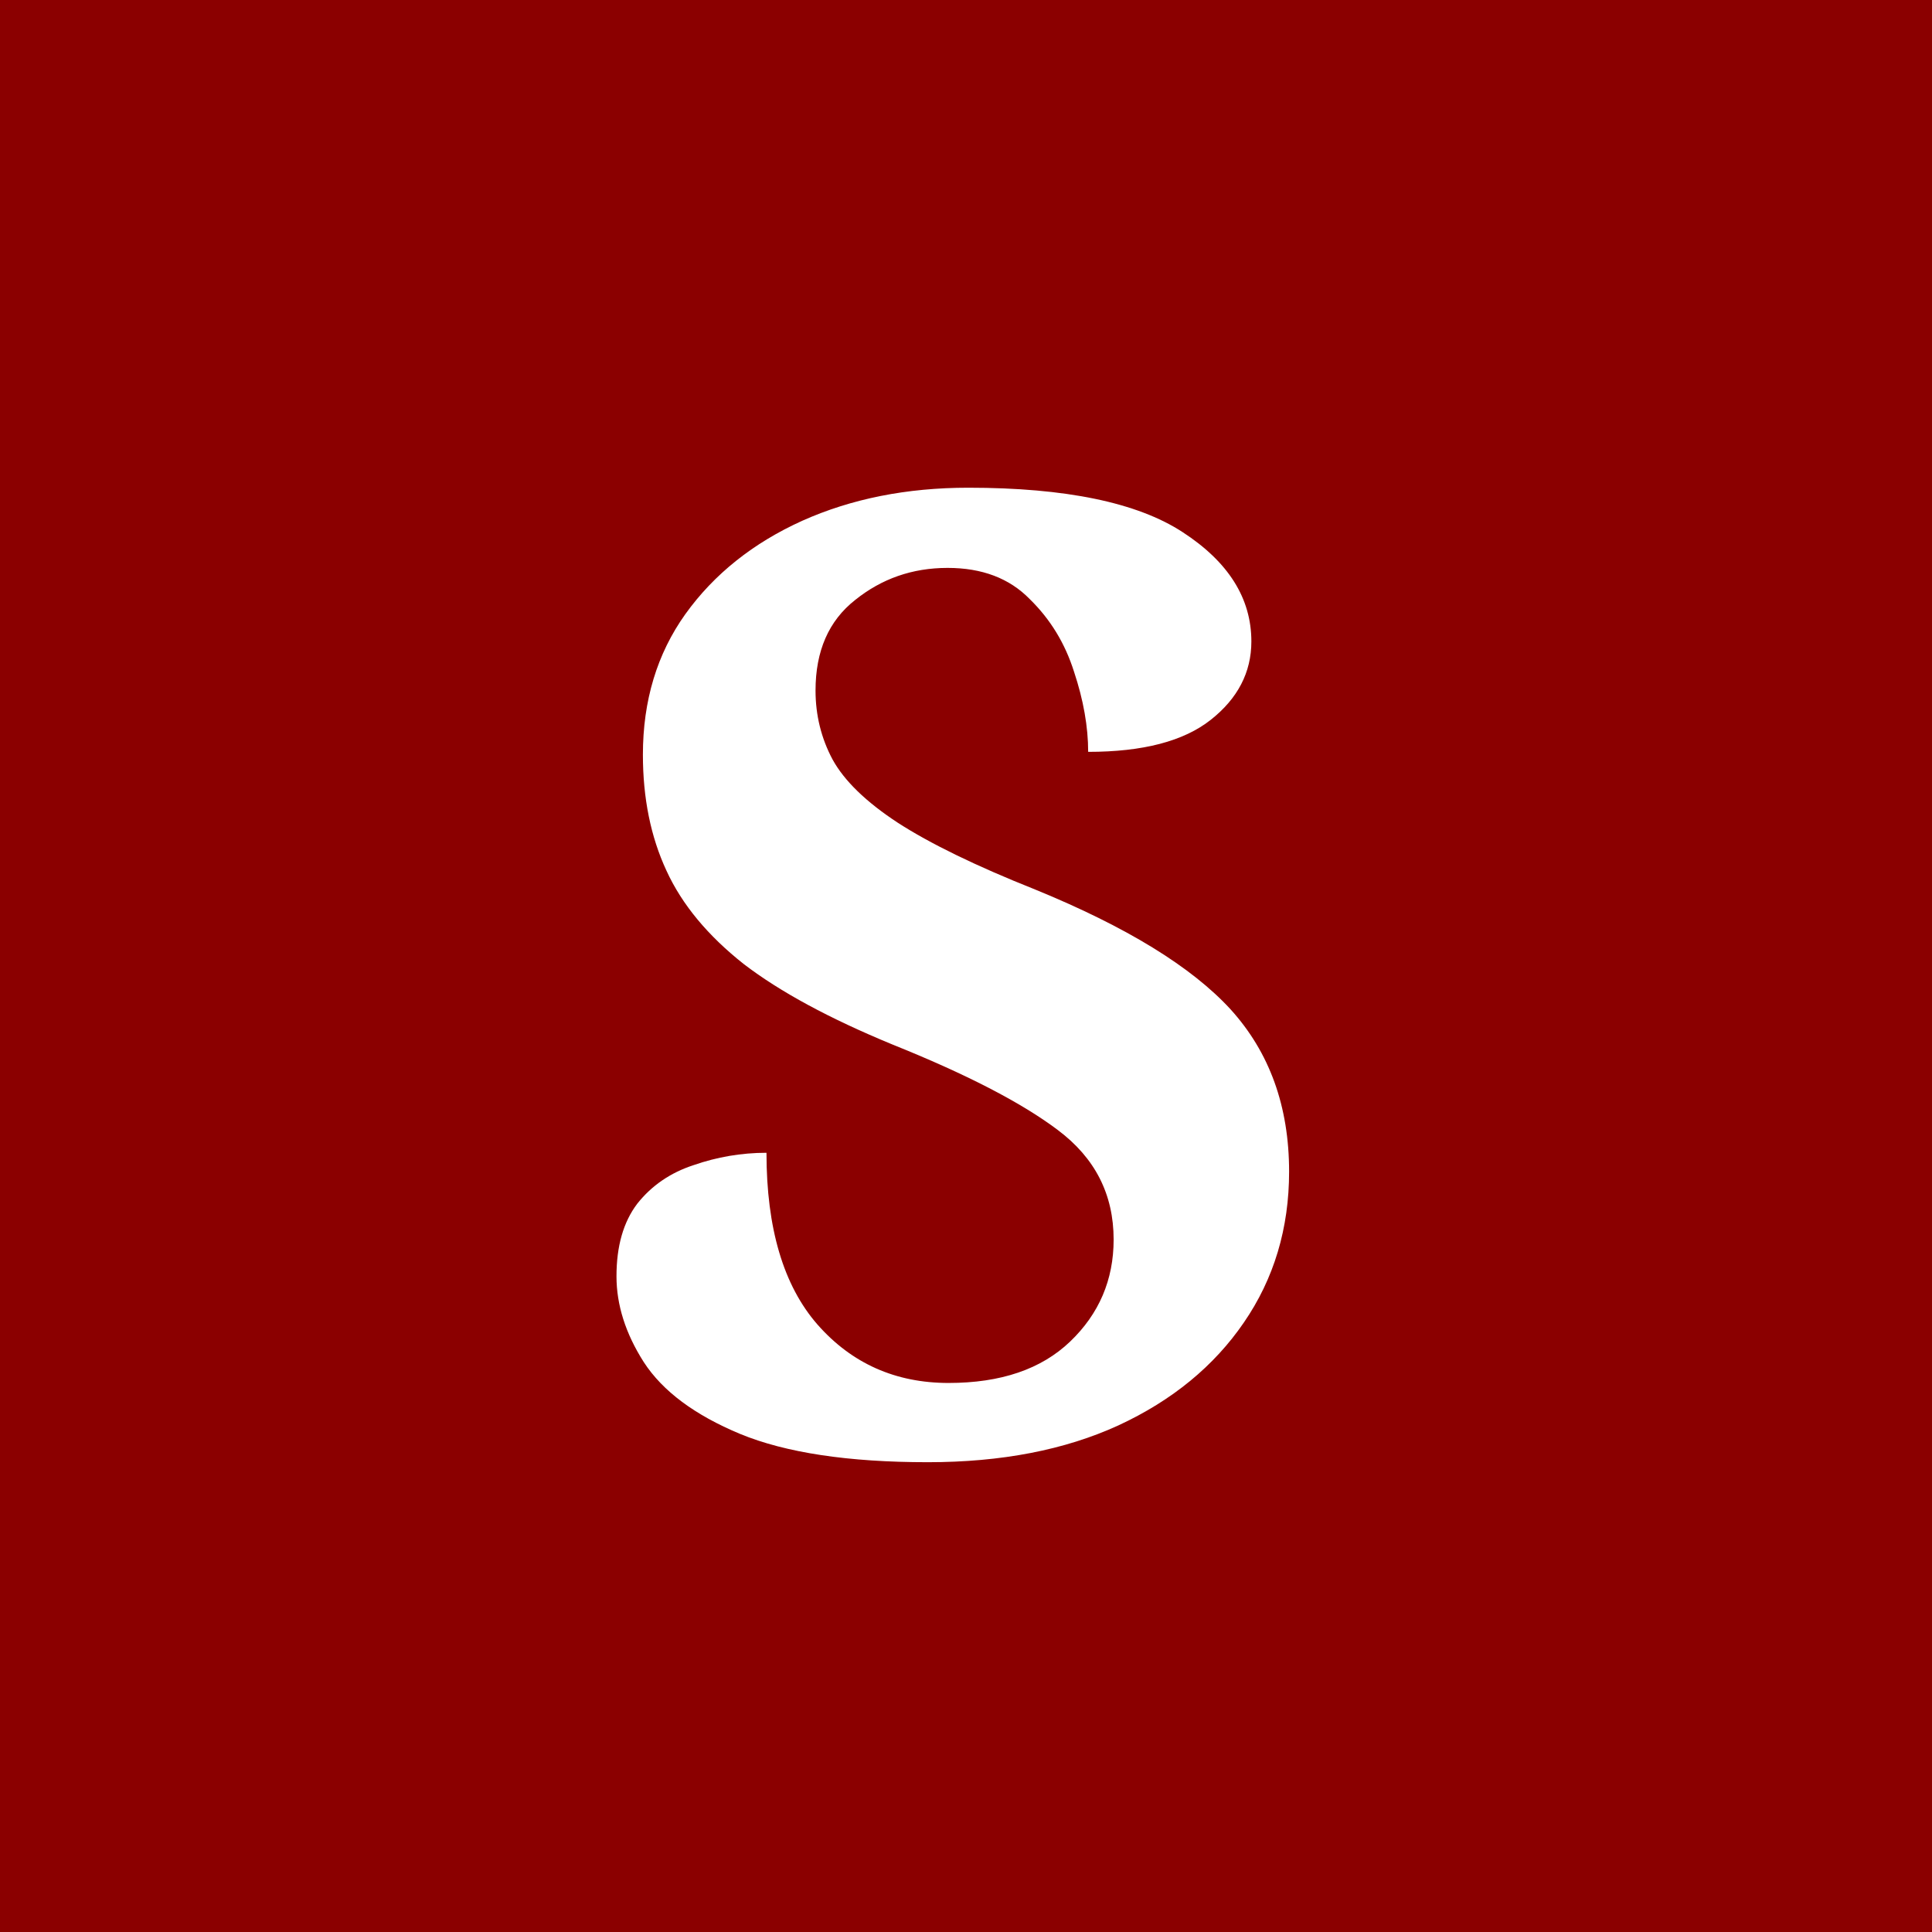
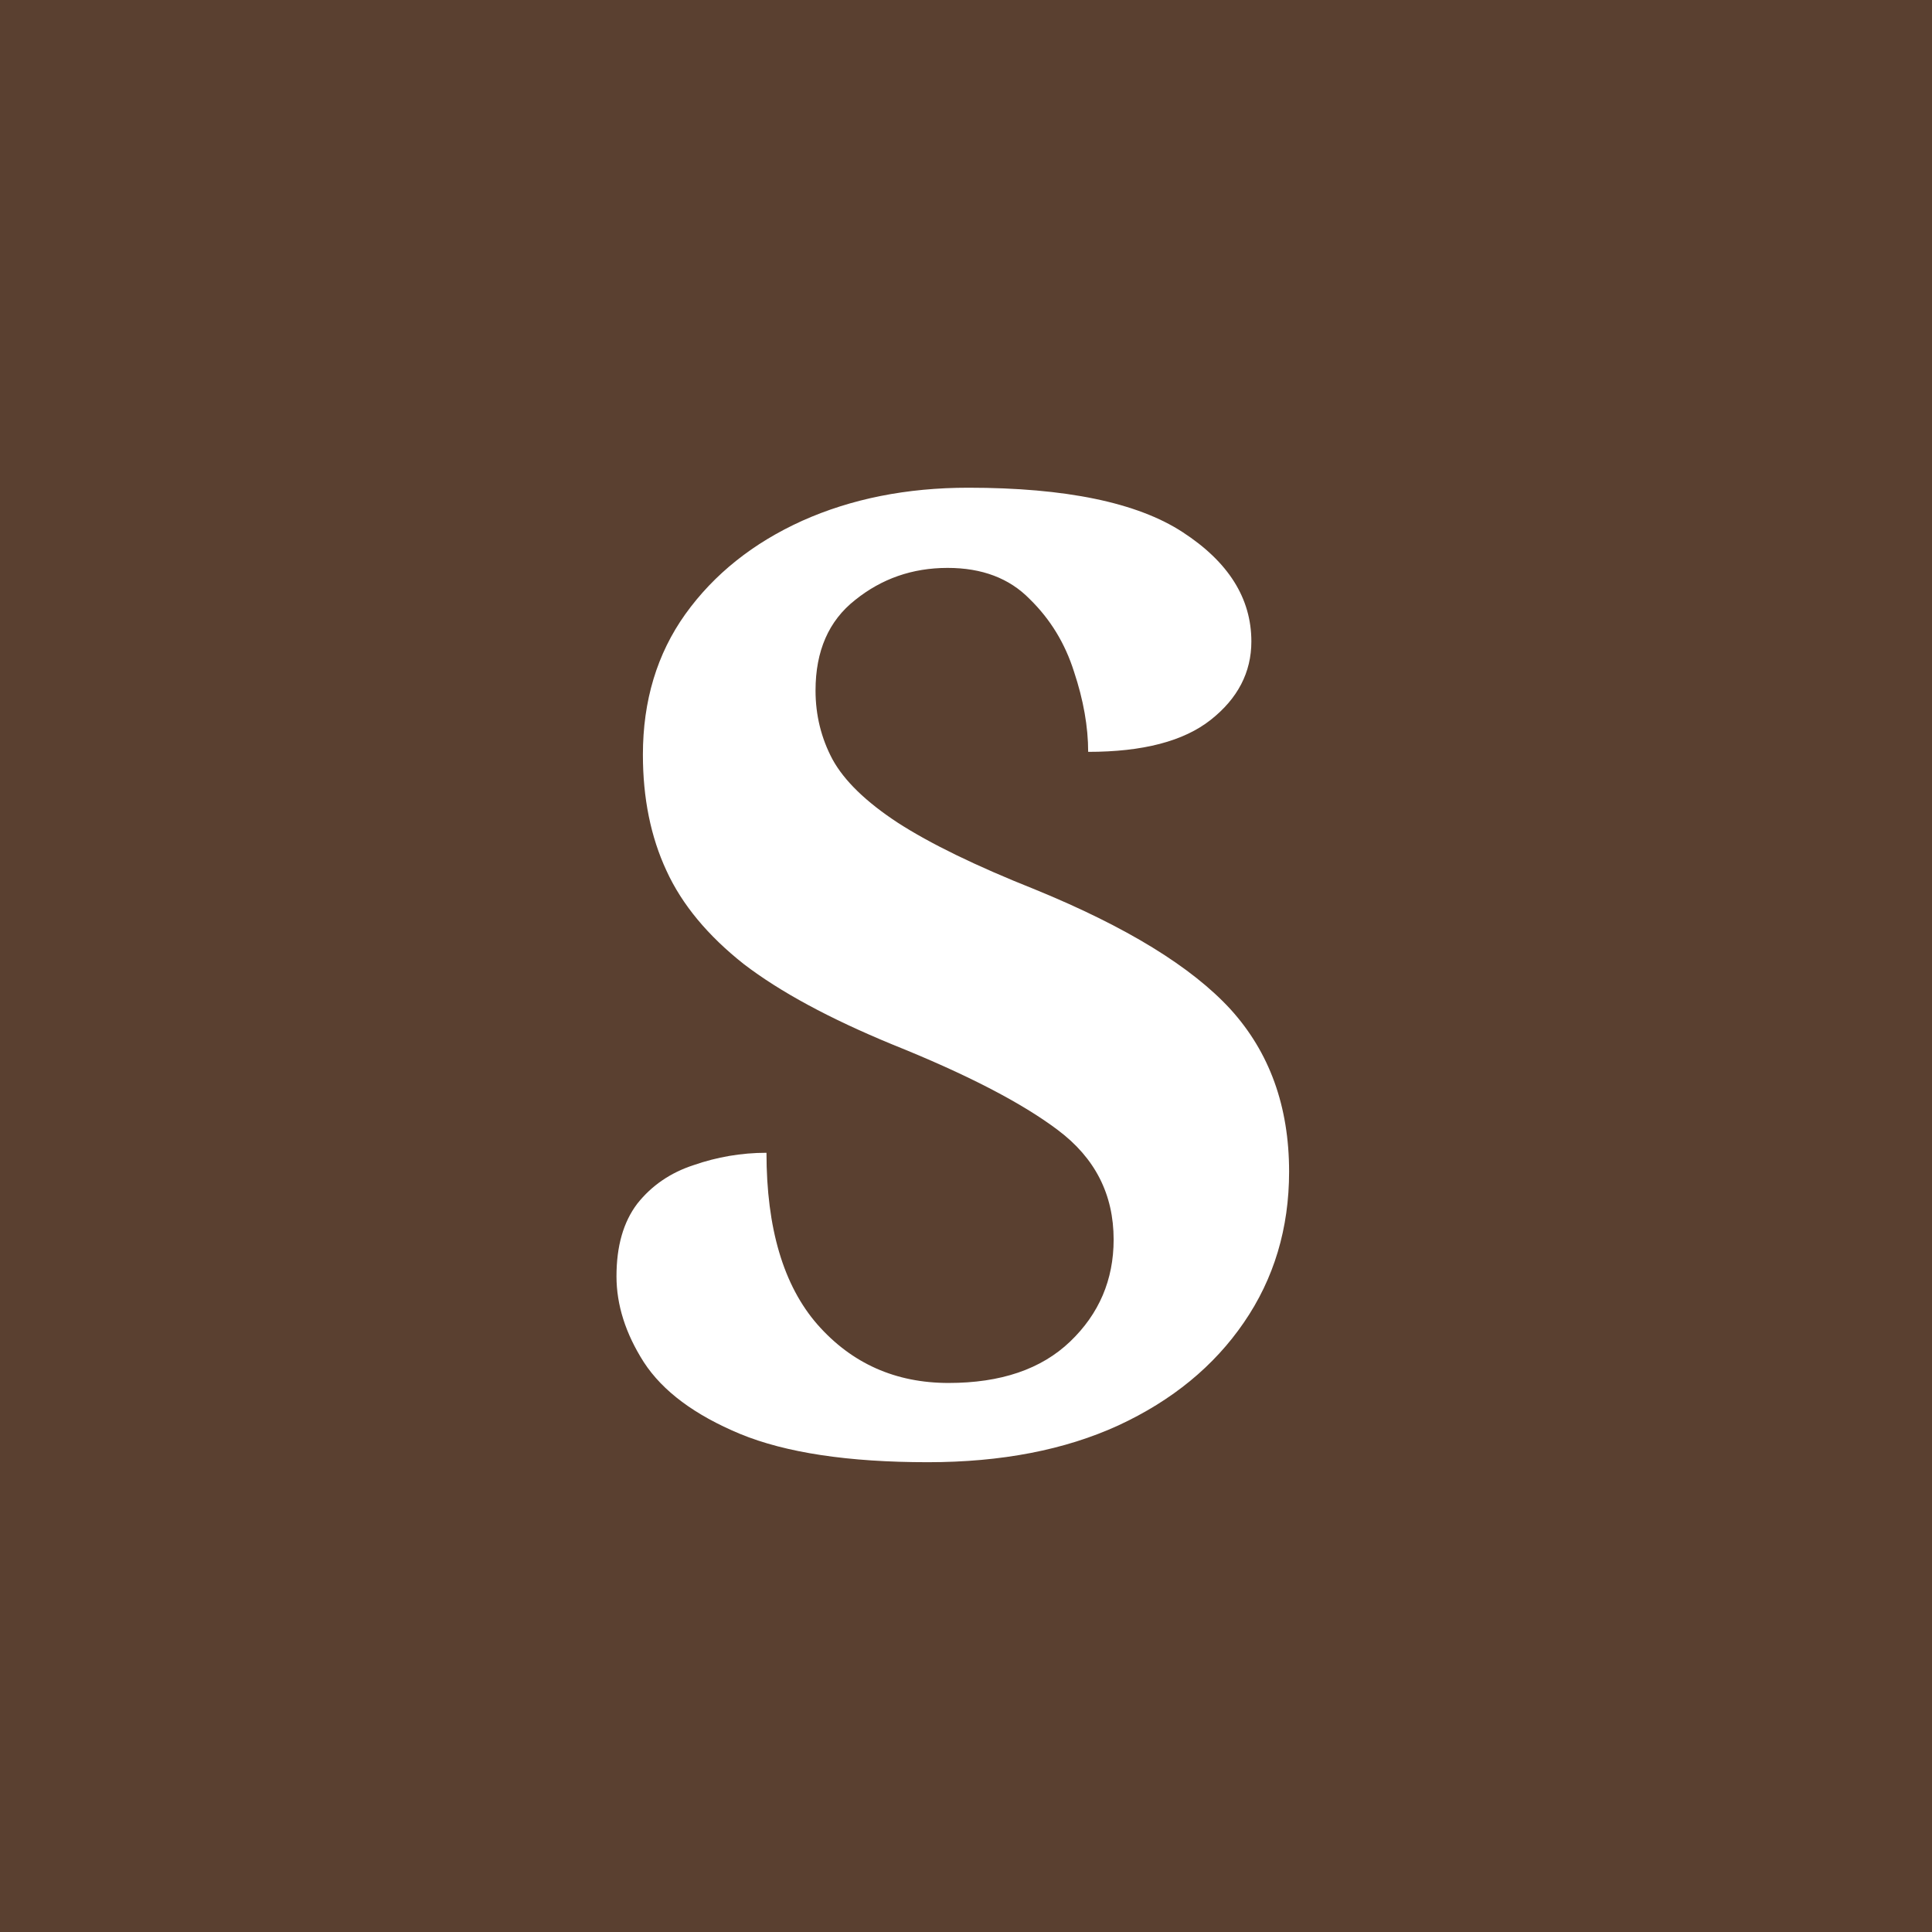
<svg xmlns="http://www.w3.org/2000/svg" viewBox="0 0 32 32">
-   <rect width="32" height="32" fill="#8b0000" />
+   <rect width="32" height="32" fill="#5a4030" />
  <text x="16" y="24" font-family="Georgia, serif" font-size="22" font-weight="600" fill="white" text-anchor="middle">S</text>
</svg>
